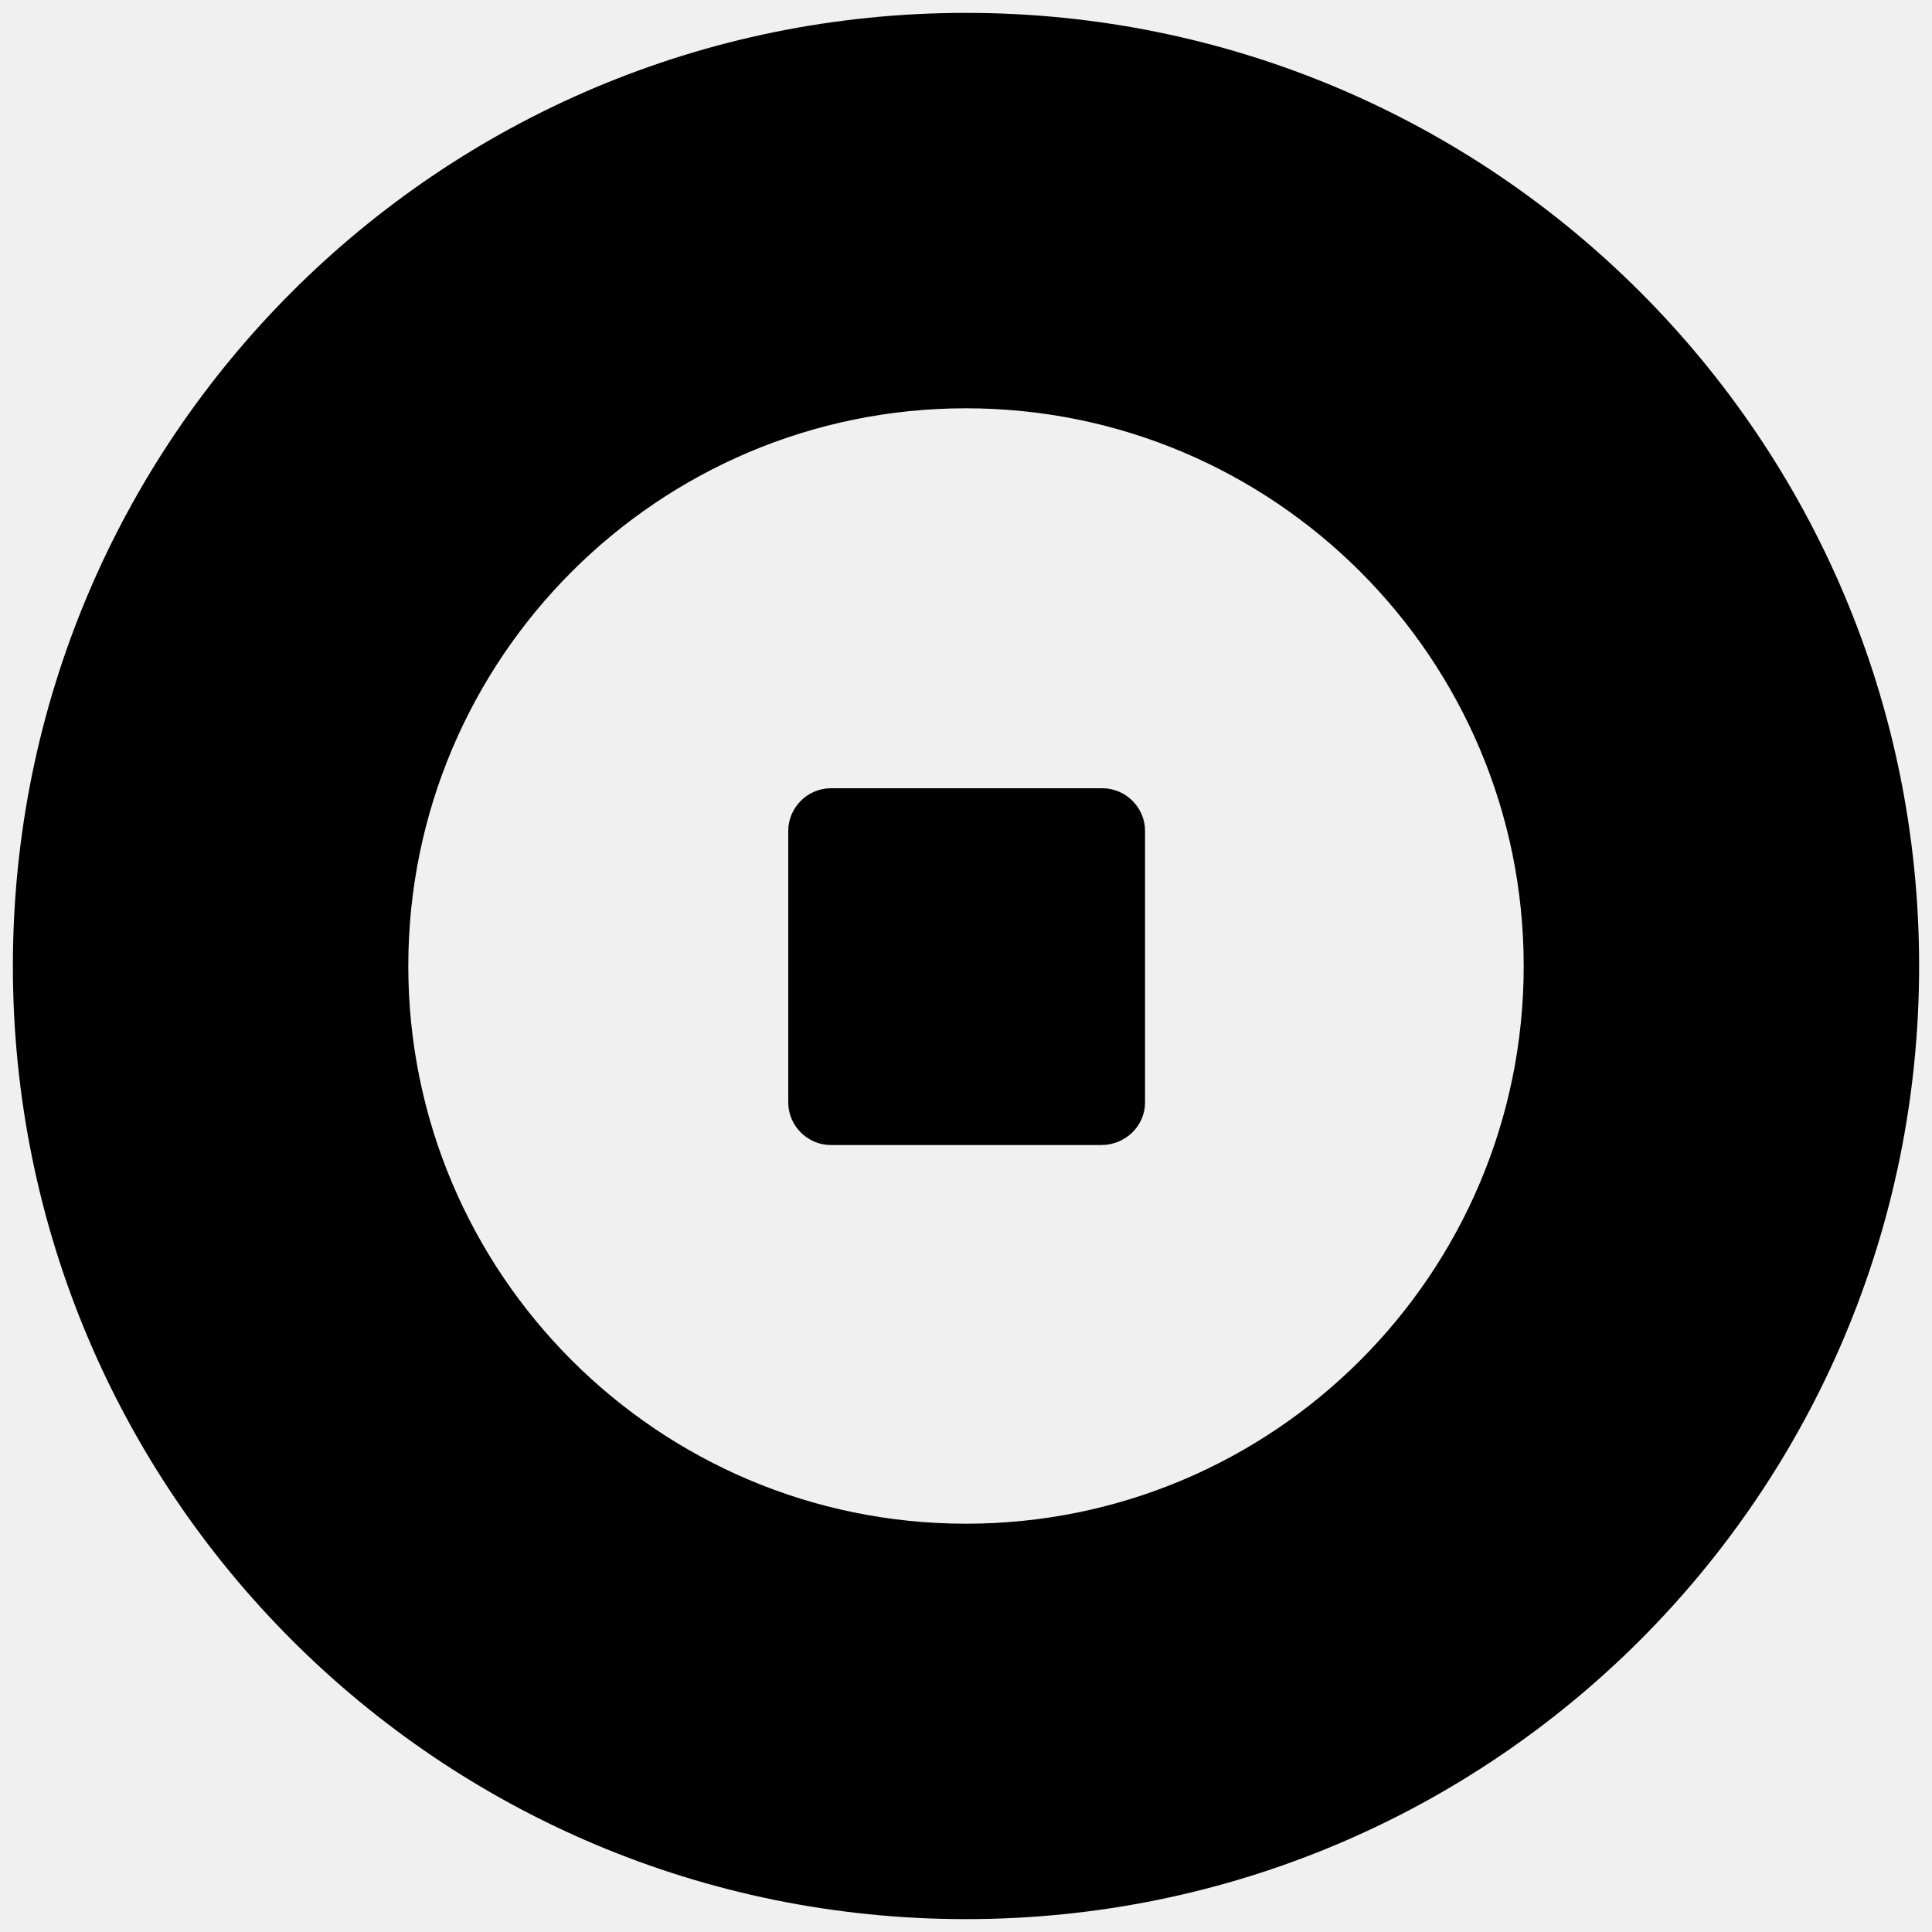
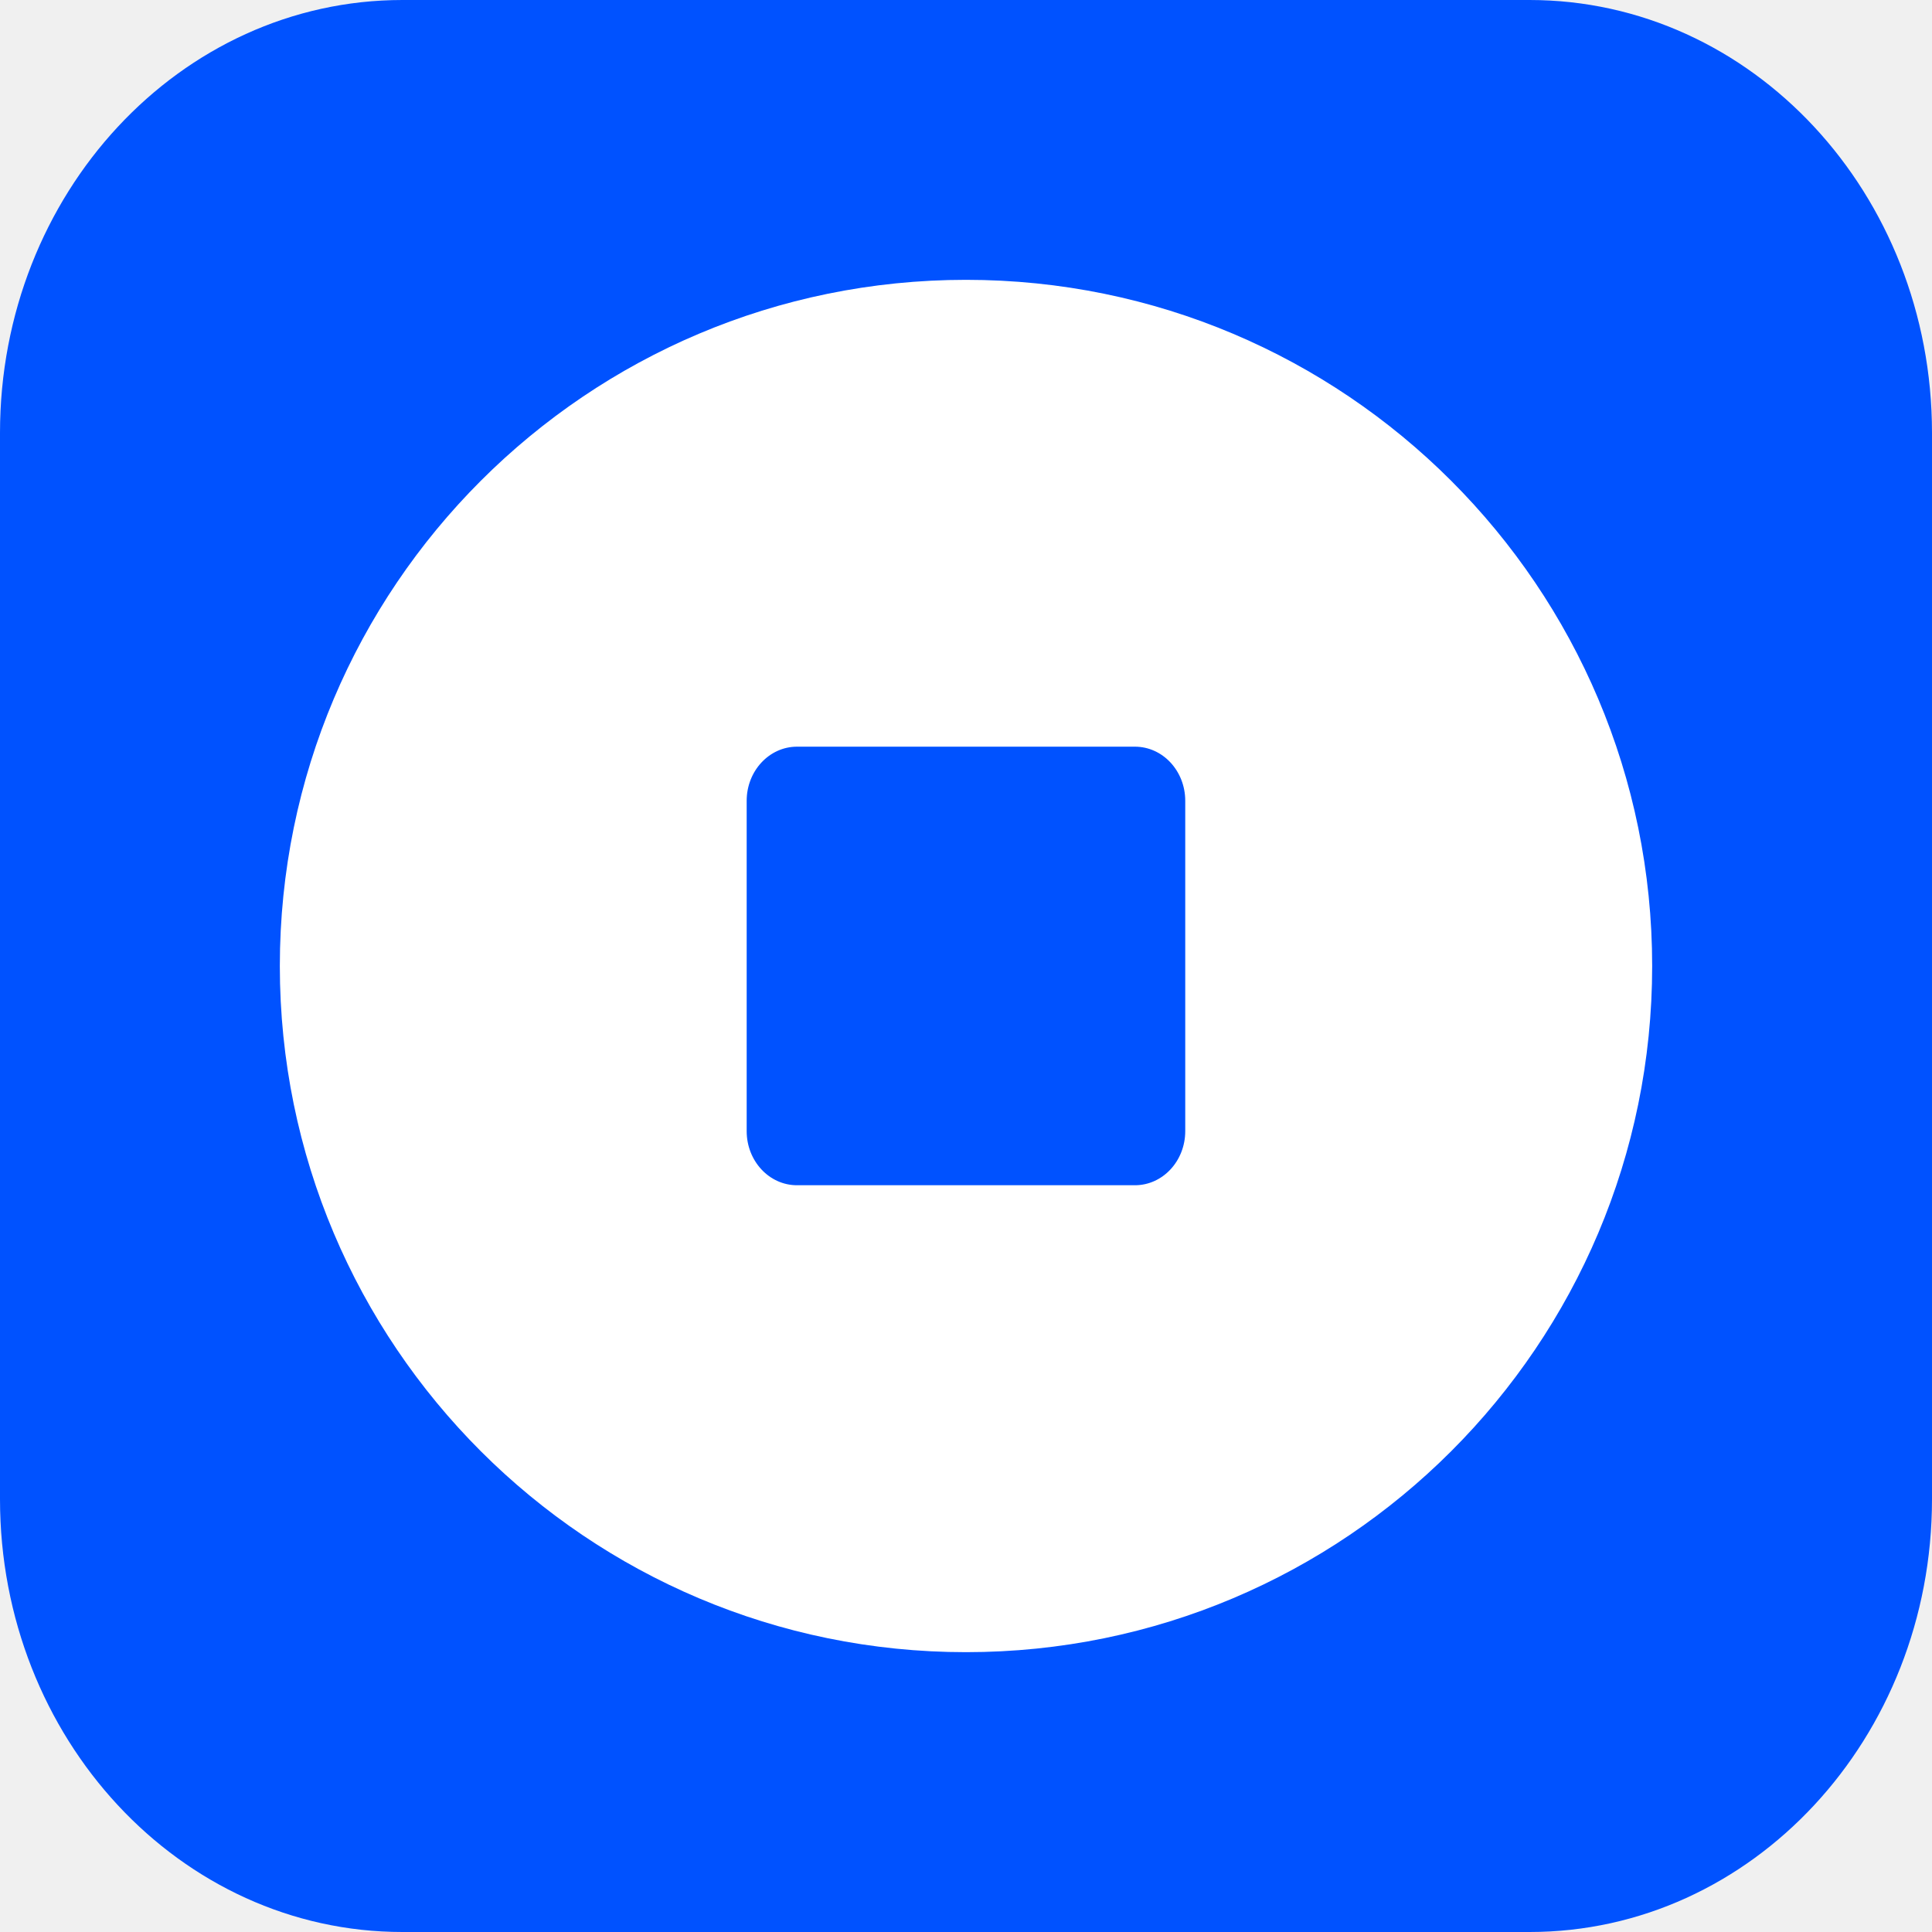
- <svg xmlns="http://www.w3.org/2000/svg" version="1.1" x="0px" y="0px" viewBox="0 0 150 150" style="enable-background:new 0 0 150 150;" xml:space="preserve">
+ <svg xmlns="http://www.w3.org/2000/svg" version="1.1" id="Layer_1" x="0px" y="0px" viewBox="0 0 2500 2500" style="enable-background:new 0 0 2500 2500;" xml:space="preserve">
  <style type="text/css">
- 	.st0{fill:url(#SVGID_1_);}
- 	.st1{fill:#2059EB;}
+ 	.st0{fill:none;}
+ 	.st1{fill-rule:evenodd;clip-rule:evenodd;fill:#0052FF;}
+ 	.st2{fill-rule:evenodd;clip-rule:evenodd;fill:#FFFFFF;}
</style>
-   <g id="Layer_1">
- </g>
-   <g id="Layer_5">
-     <g>
-       <linearGradient id="SVGID_1_" gradientUnits="userSpaceOnUse" x1="75" y1="149" x2="75" y2="1">
-         <stop offset="0" style="stop-color:#1447EA" />
-         <stop offset="1" style="stop-color:#2B65FB" />
-       </linearGradient>
-       <path className="st0" d="M75,1C34.1,1,1,34.1,1,75s33.1,74,74,74s74-33.1,74-74S115.9,1,75,1z M75,118.3c-23.9,0-43.3-19.4-43.3-43.3    S51.1,31.7,75,31.7s43.3,19.4,43.3,43.3S98.9,118.3,75,118.3z" />
-       <path className="st1" d="M85.5,88.9H64.5c-1.8,0-3.3-1.5-3.3-3.3V64.5c0-1.8,1.5-3.3,3.3-3.3h21.1c1.8,0,3.3,1.5,3.3,3.3v21.1    C88.9,87.4,87.4,88.9,85.5,88.9z" />
-     </g>
+   <g id="Layer_x0020_1">
+     <rect y="0" class="st0" width="2500" height="2500" />
+     <path class="st1" d="M520.7,0h1458.5C2266.9,0,2500,250.8,2500,560.2v1379.6c0,309.4-233.1,560.2-520.7,560.2H520.7   C233.1,2500,0,2249.2,0,1939.8V560.2C0,250.8,233.1,0,520.7,0z" />
+     <path class="st2" d="M1250,362.1L1250,362.1c490.4,0,887.9,397.5,887.9,887.9v0c0,490.4-397.5,887.9-887.9,887.9h0   c-490.4,0-887.9-397.5-887.9-887.9v0C362.1,759.6,759.6,362.1,1250,362.1z" />
+     <path class="st1" d="M1031.3,966.2h437.3c36,0,65.1,31.4,65.1,70v427.5c0,38.7-29.2,70-65.1,70h-437.3c-36,0-65.1-31.4-65.1-70   v-427.5C966.2,997.6,995.4,966.2,1031.3,966.2z" />
  </g>
</svg>
